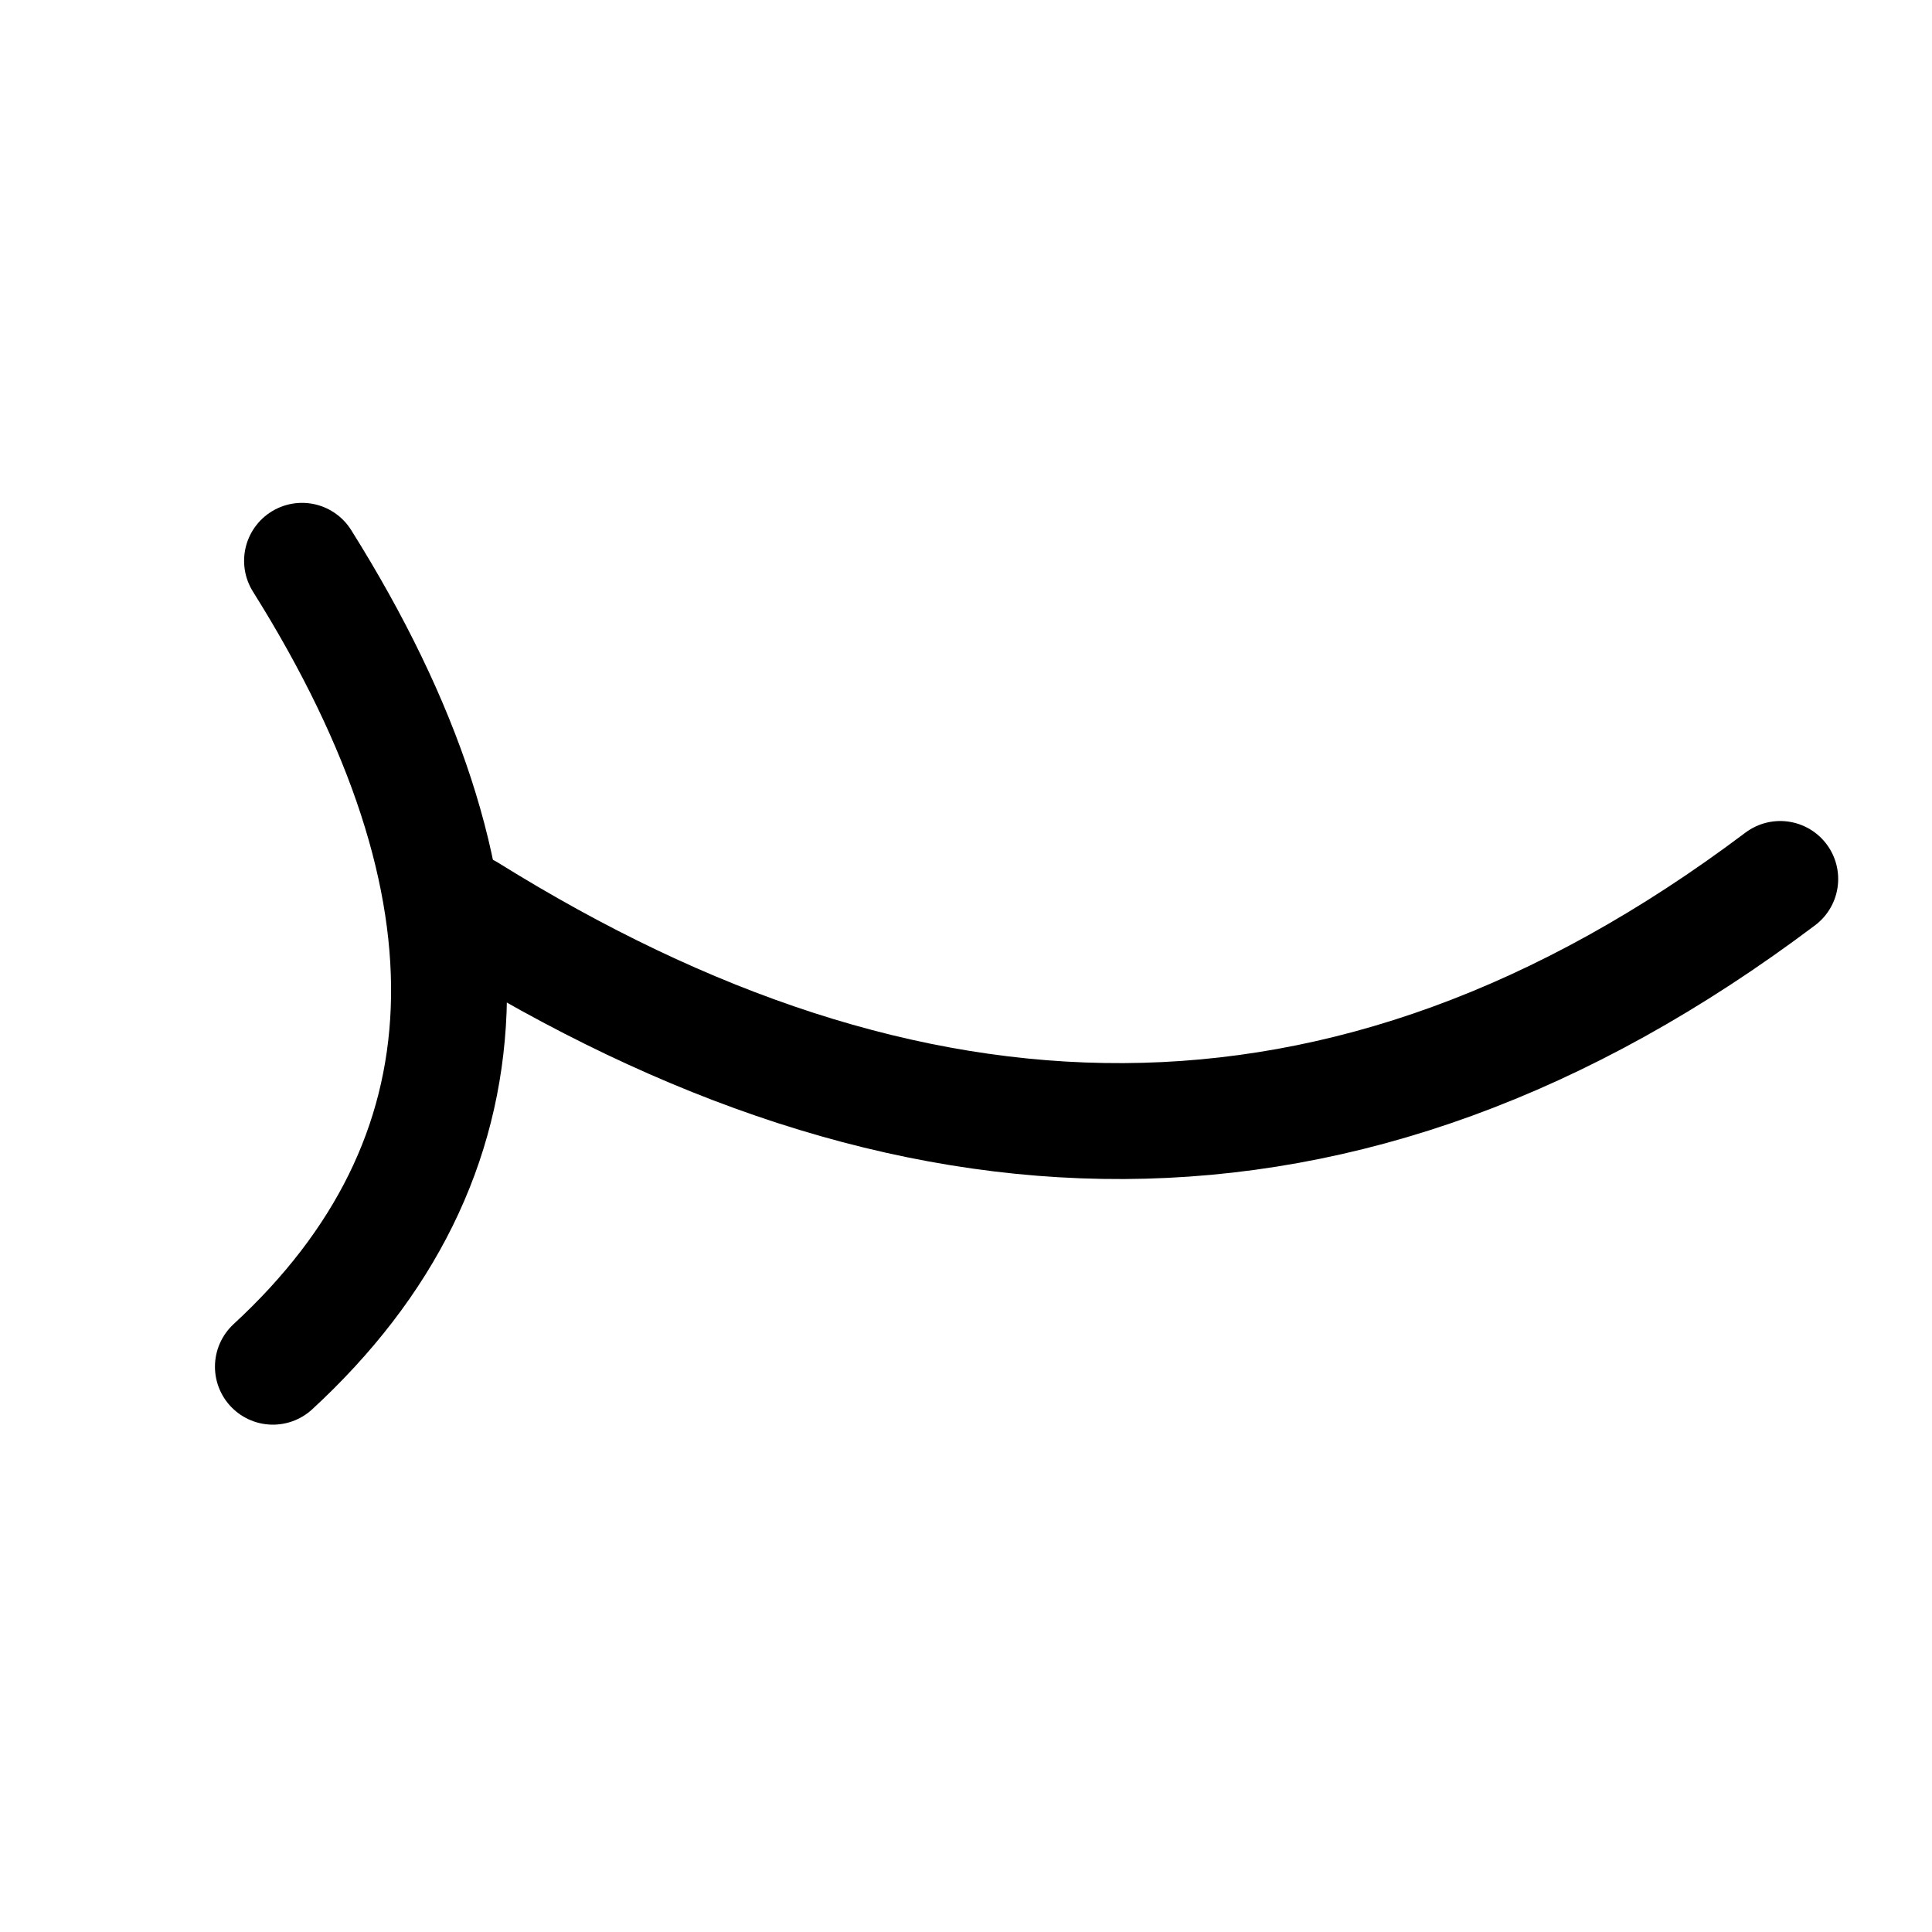
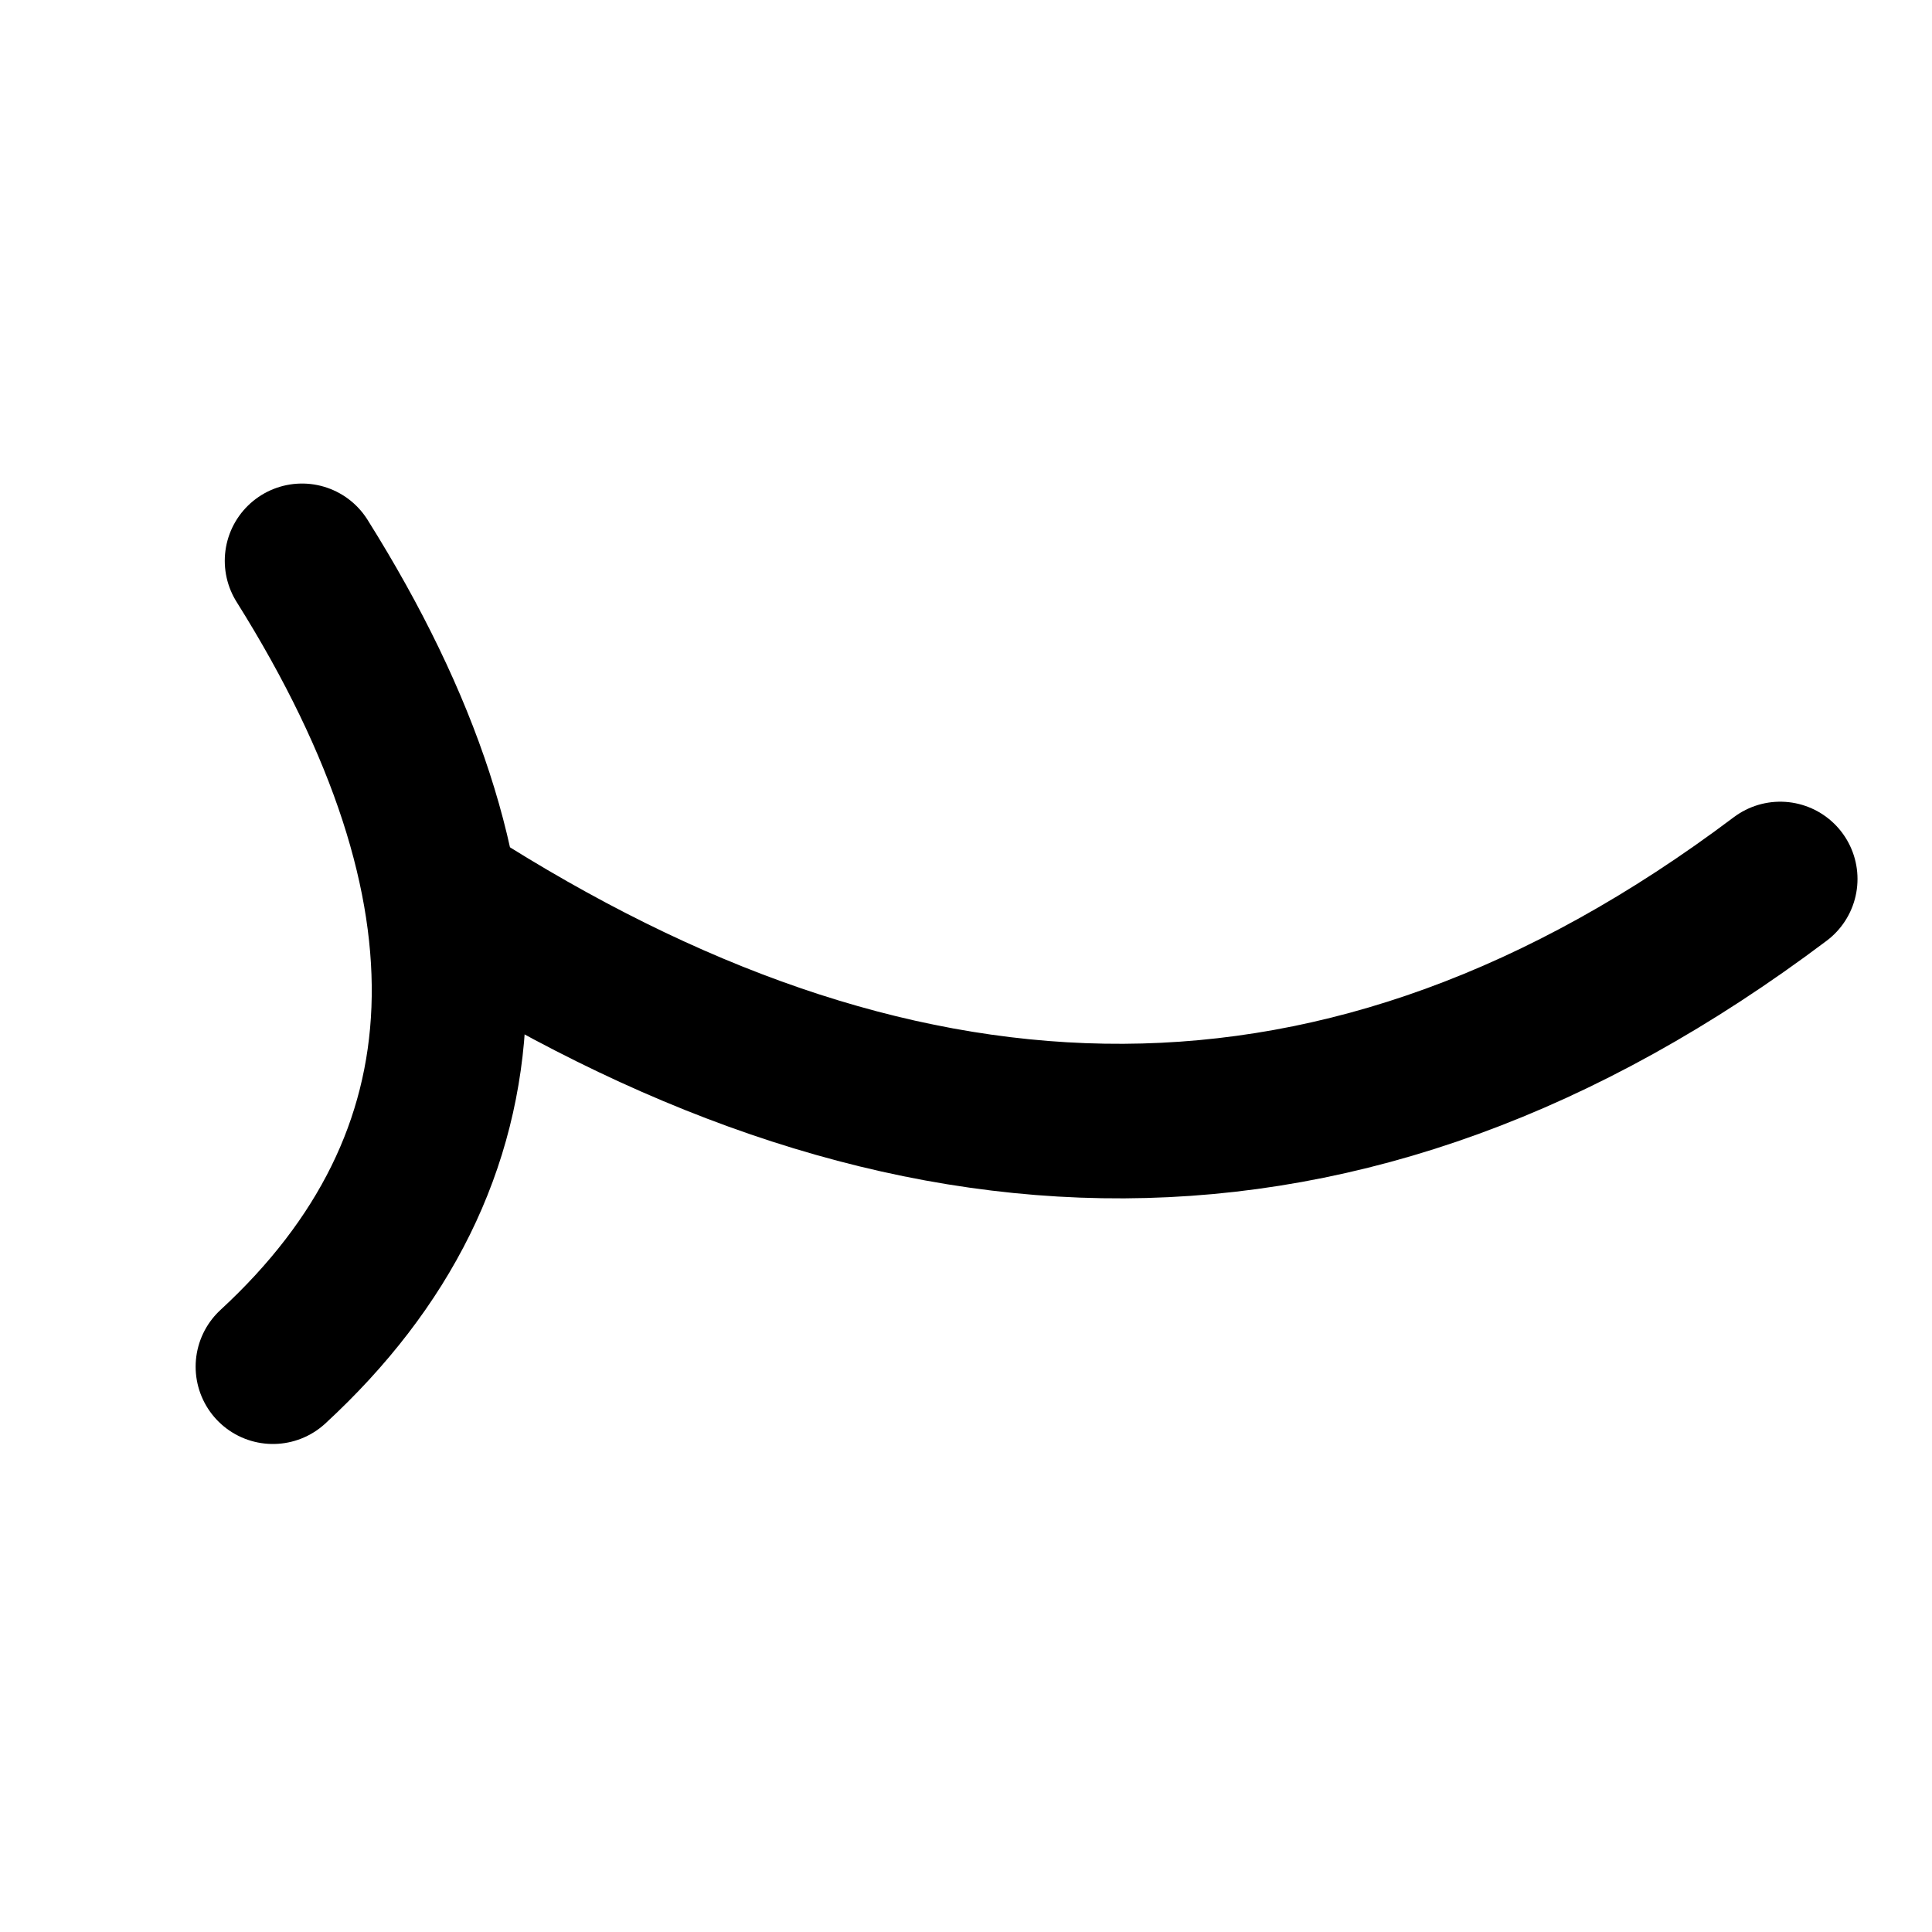
<svg xmlns="http://www.w3.org/2000/svg" width="50mm" height="50mm" viewBox="0 0 50 50" version="1.1" id="svg5">
  <defs id="defs2" />
  <g id="layer1">
-     <path style="fill:none;stroke:#000000;stroke-width:3;stroke-linecap:round;stroke-linejoin:round;stroke-dasharray:none;paint-order:fill markers stroke;stop-color:#000000" d="m 12.097,23.599 c 11.325,7.05 22.65,7.672 33.975,-0.851" id="path11474" />
-     <path style="fill:none;stroke:#000000;stroke-width:3;stroke-linecap:round;stroke-linejoin:round;stroke-dasharray:none;paint-order:fill markers stroke;stop-color:#000000" d="m 7.817,14.514 c 5.346,8.521 5.024,15.529 -0.754,20.856" id="path12949" />
+     <path style="fill:none;stroke:#000000;stroke-width:4;stroke-linecap:round;stroke-linejoin:round;stroke-dasharray:none;paint-order:fill markers stroke;stop-color:#000000" d="m 12.097,23.599 c 11.325,7.05 22.65,7.672 33.975,-0.851" id="path11474" />
+     <path style="fill:none;stroke:#000000;stroke-width:4;stroke-linecap:round;stroke-linejoin:round;stroke-dasharray:none;paint-order:fill markers stroke;stop-color:#000000" d="m 7.817,14.514 c 5.346,8.521 5.024,15.529 -0.754,20.856" id="path12949" />
  </g>
</svg>
